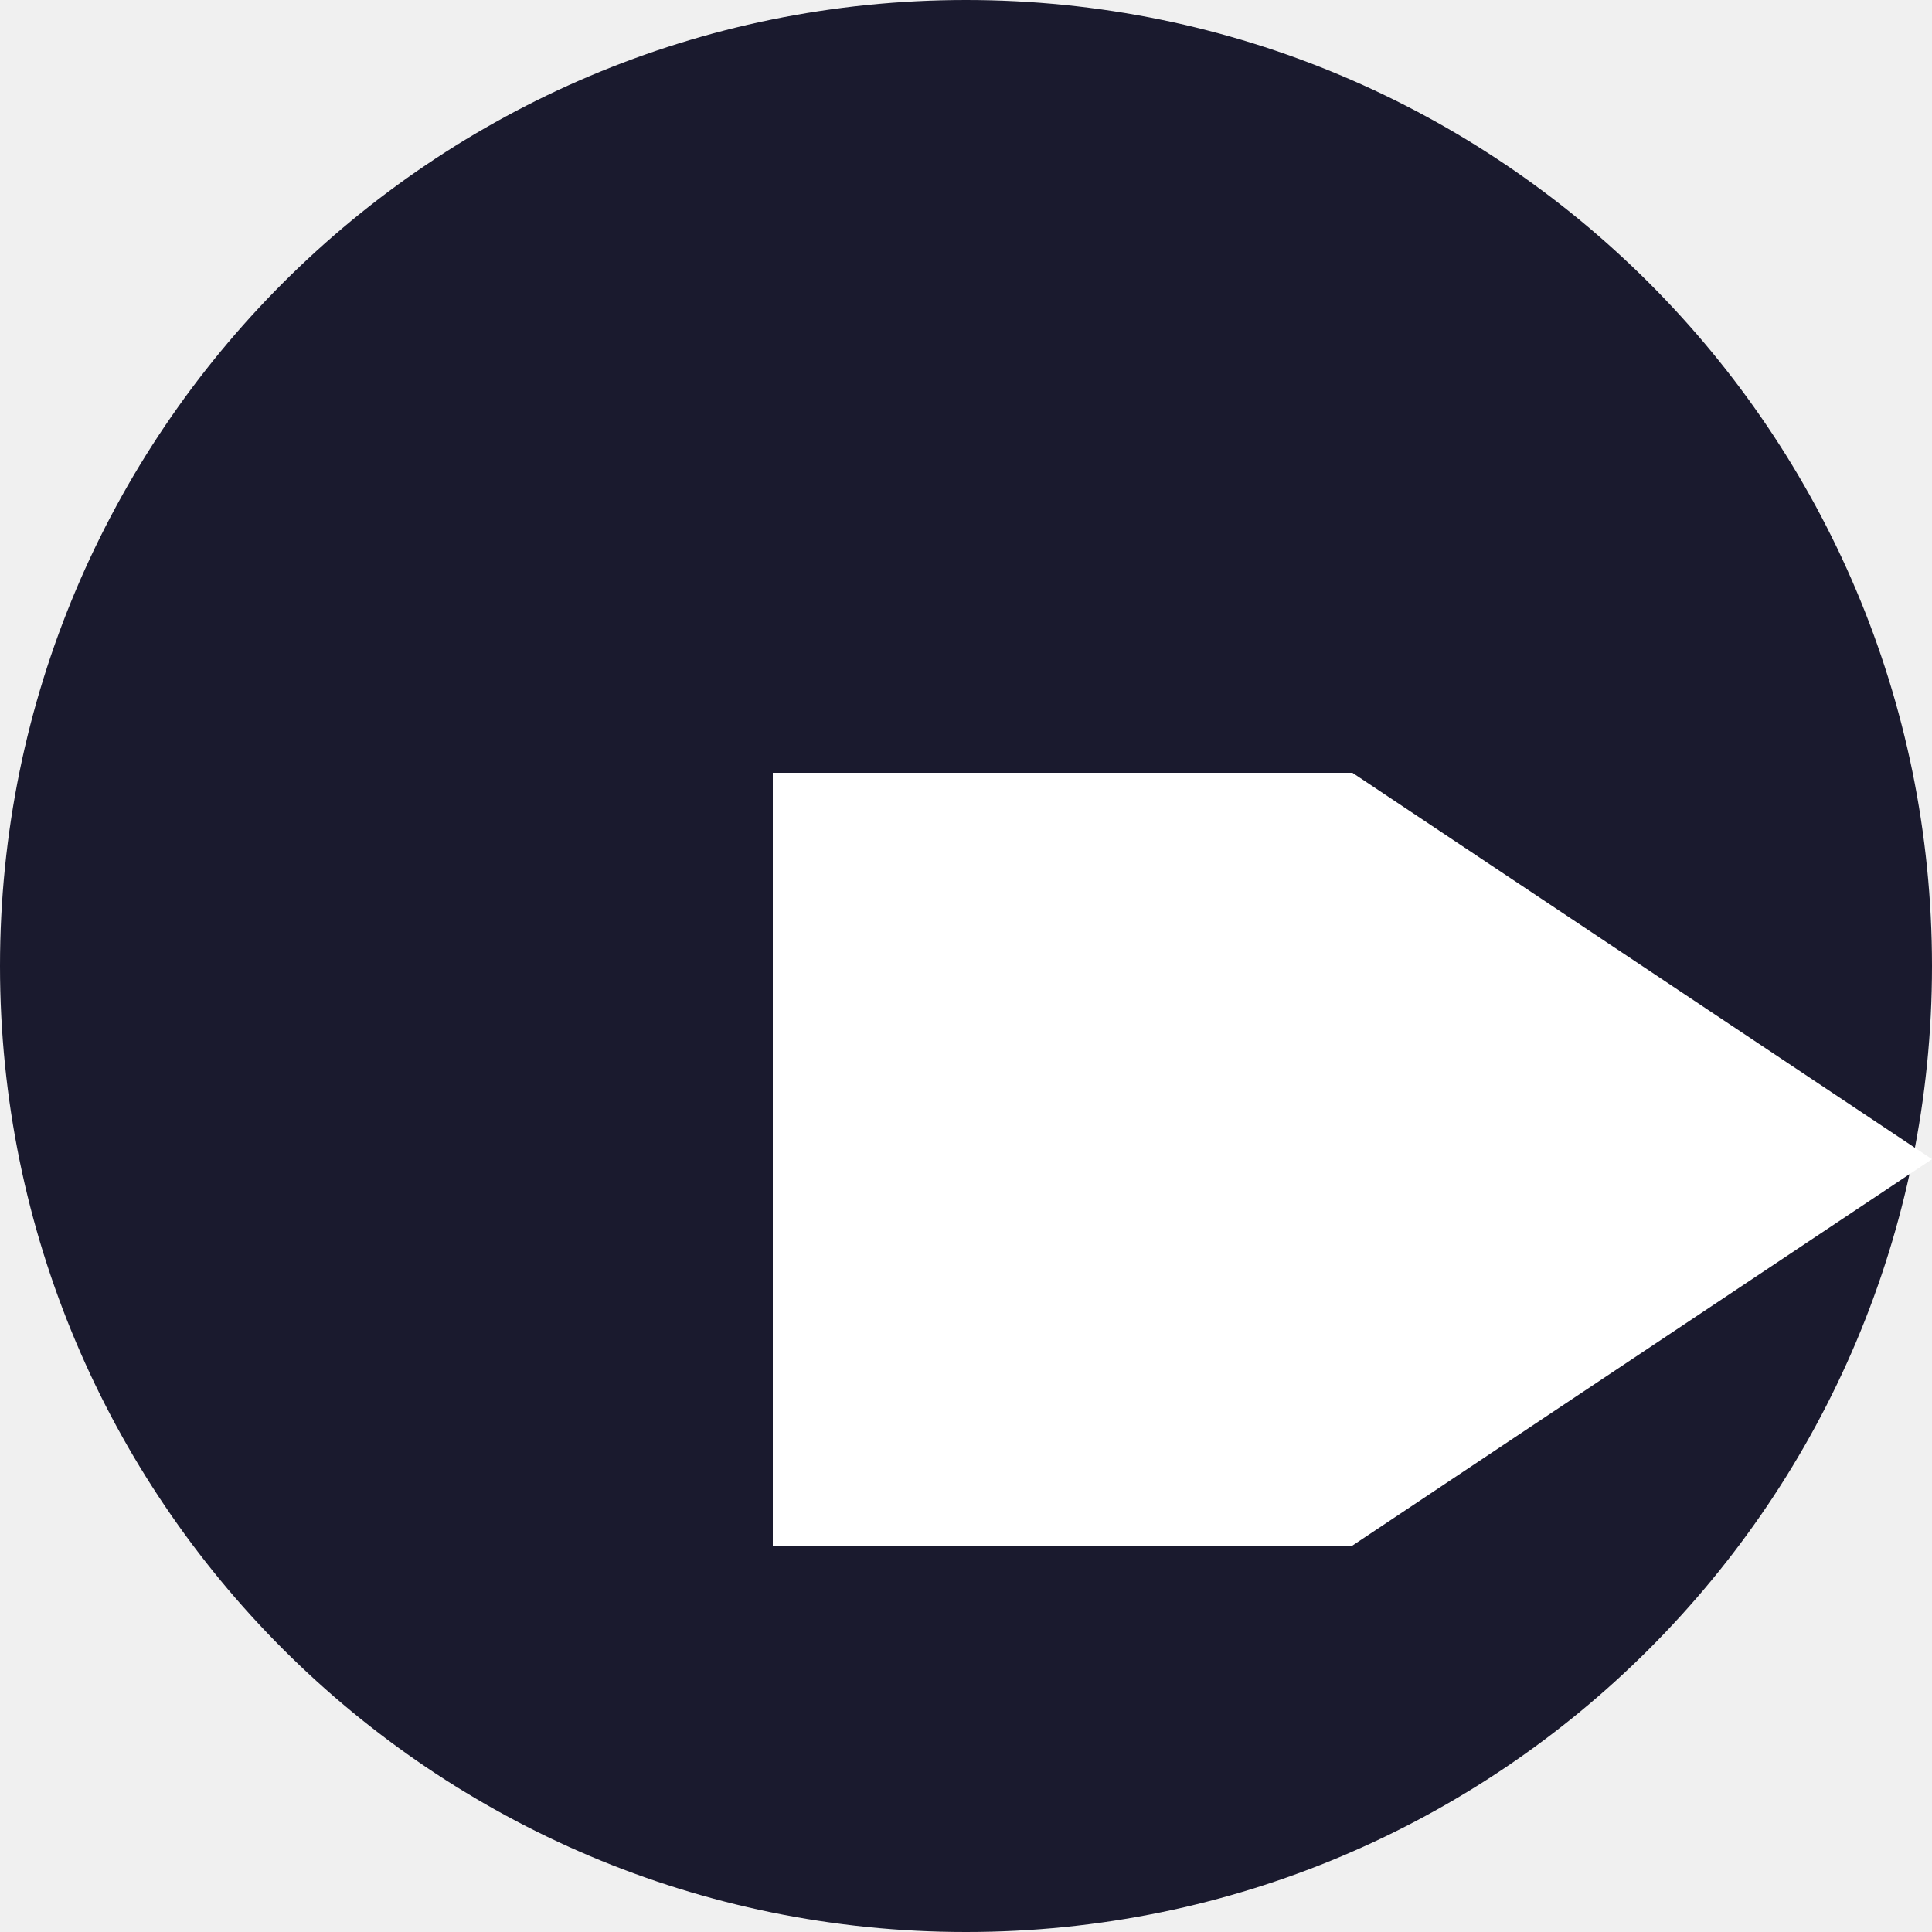
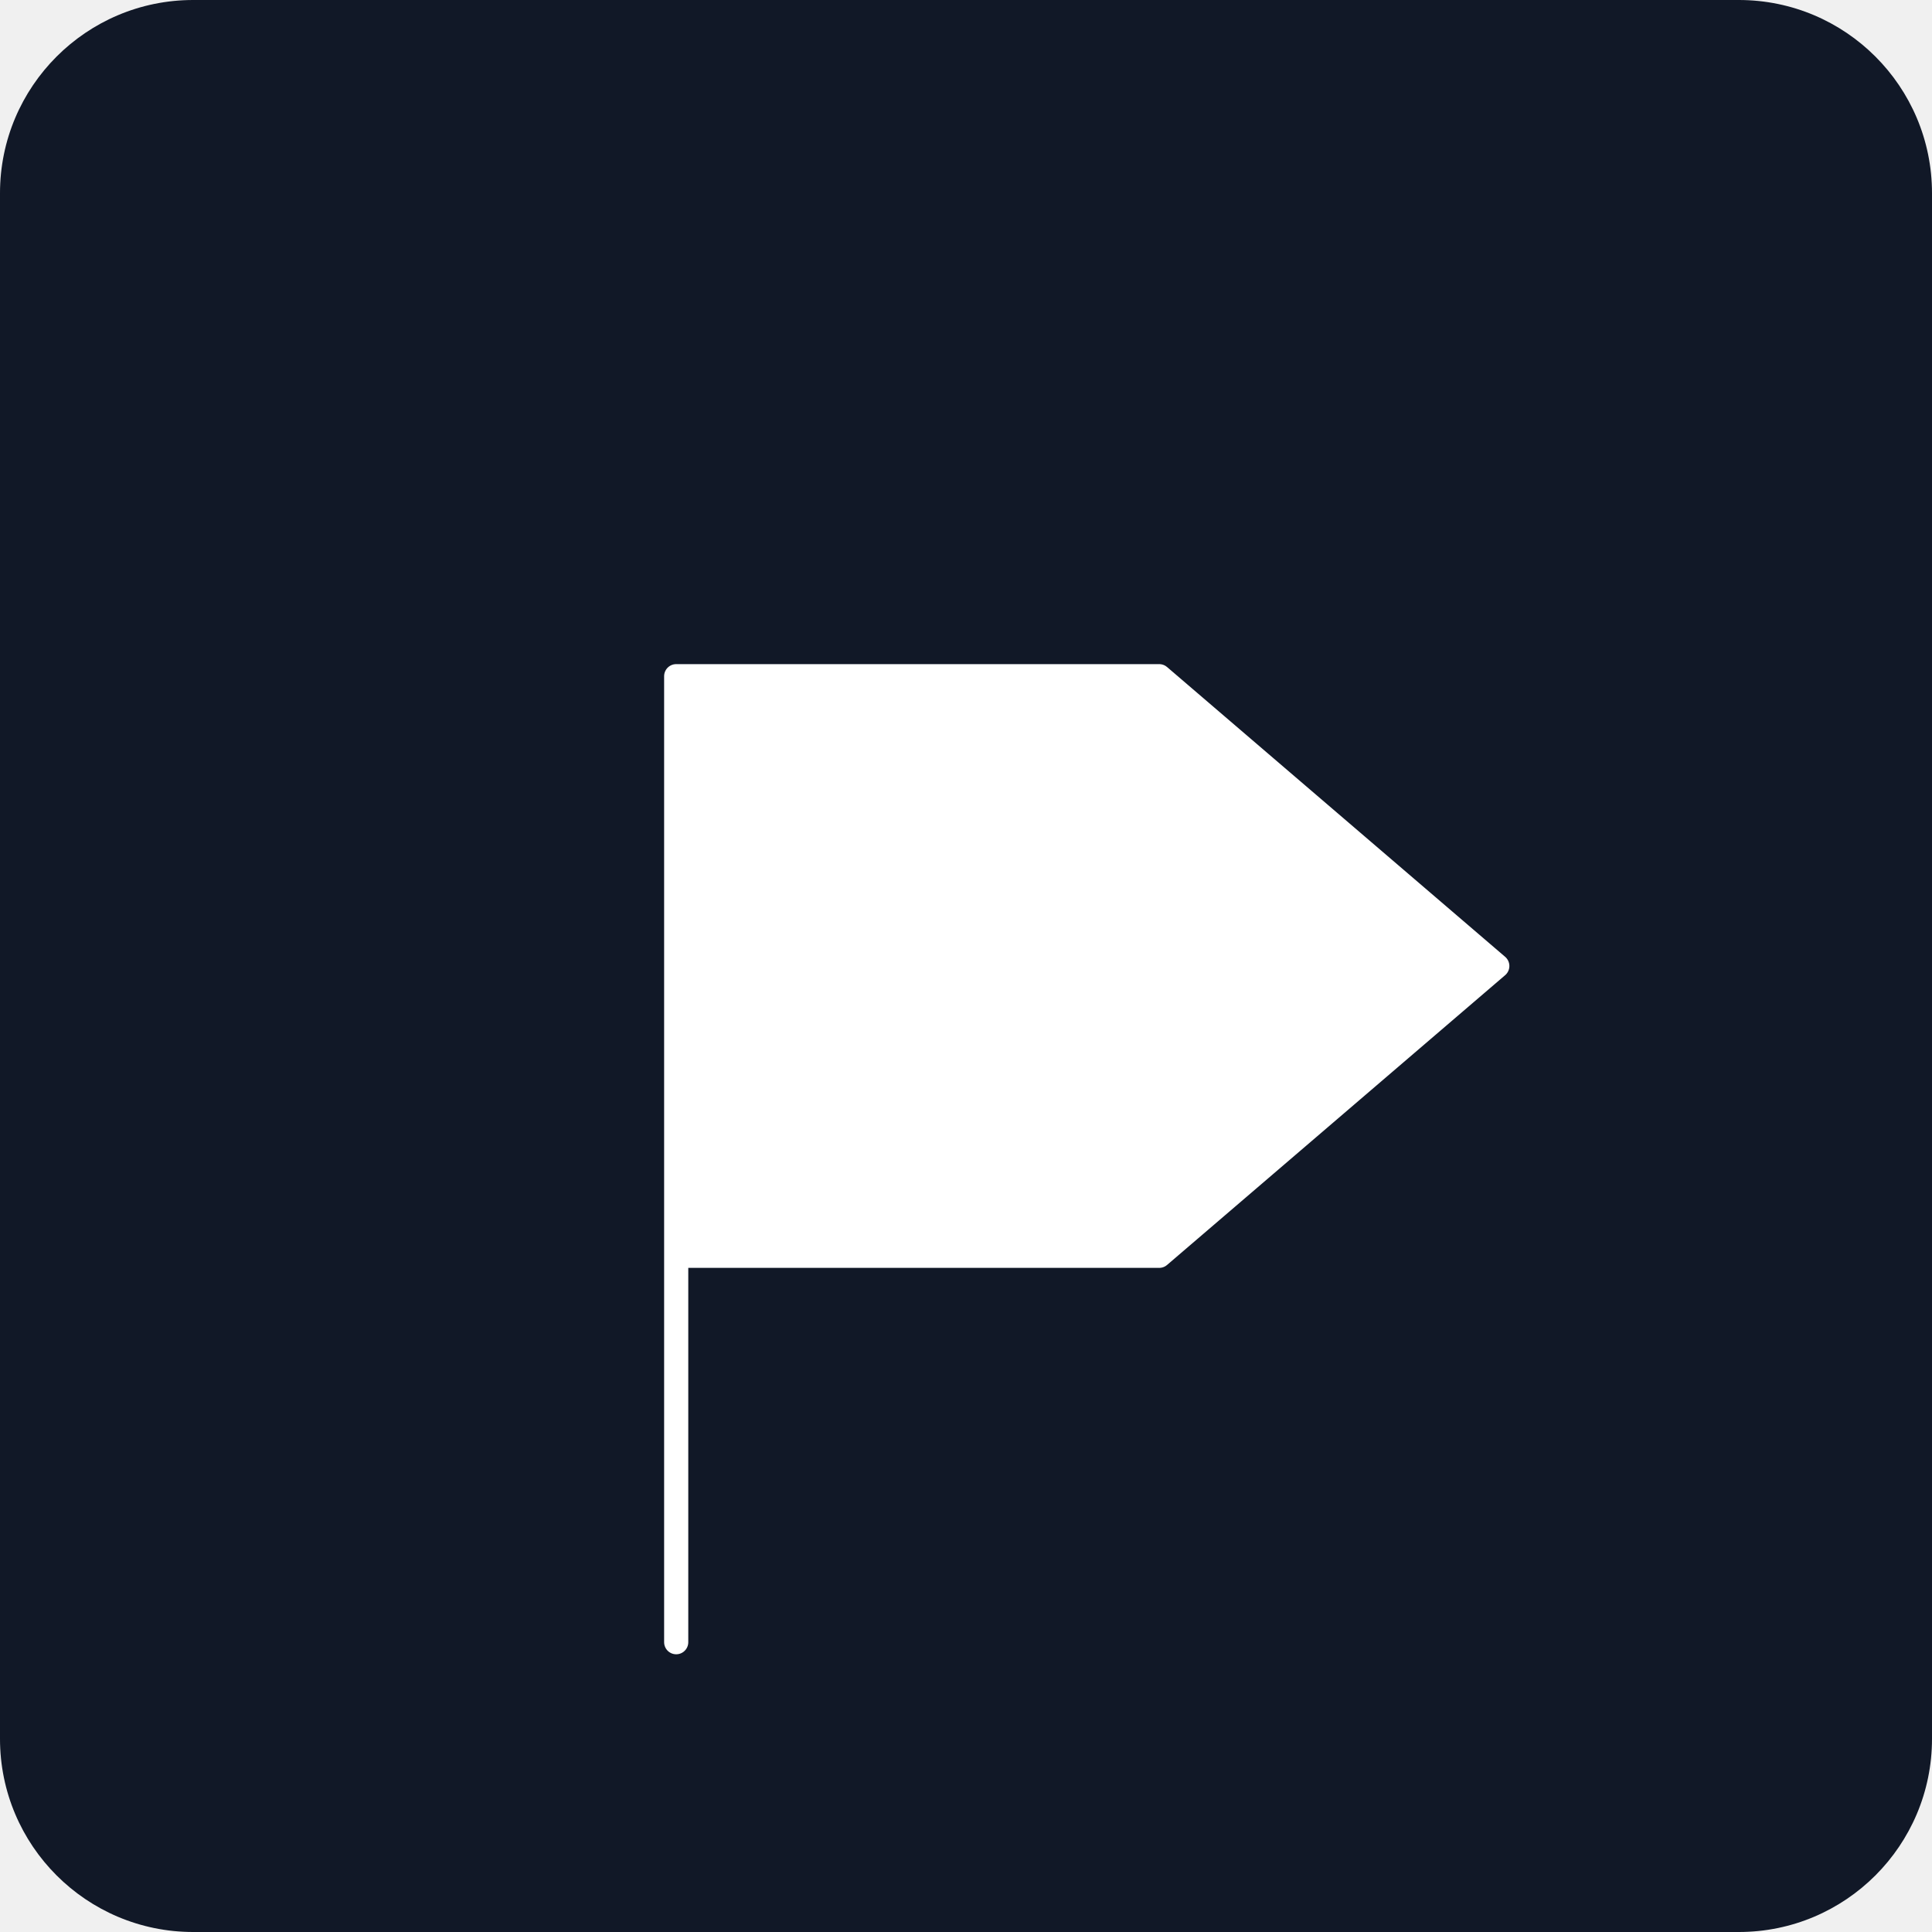
<svg xmlns="http://www.w3.org/2000/svg" width="80" height="80" viewBox="0 0 80 80">
  <style>
    @keyframes rotate {
      0% { transform: rotate(0deg); }
      100% { transform: rotate(360deg); }
    }
    
+     @keyframes pulse {
+       0% { transform: scale(1); }
+       50% { transform: scale(1.08); }
+       100% { transform: scale(1); }
+     }
+     
    .logo-bg {
-       fill: #1a1a2e;
+       fill: #111827;
    }
    
    .logo-p {
      fill: #ffffff;
+       stroke: #ffffff;
+       stroke-width: 1;
+       stroke-linecap: round;
+       stroke-linejoin: round;
+     }
+     
+     .logo-hover-effect {
+       transition: transform 0.3s ease-in-out;
+     }
+     
+     .logo-hover-effect:hover {
+       transform: scale(1.1);
    }
    
    .transition-rotate {
      animation: rotate 0.5s ease-in-out;
      transform-origin: center;
    }
+     
+     .nav-pulse {
+       animation: pulse 3s ease-in-out infinite;
+       transform-origin: center;
+     }
  </style>
-   <circle class="logo-bg" cx="40" cy="40" r="40" />
-   <g transform="translate(20, 20) scale(0.4)">
-     <path class="logo-p" d="M30,30 L90,30 L150,70 L90,110 L30,110 L30,170 L30,30 Z M90,70 L90,110" />
+   <rect class="logo-bg" x="0" y="0" width="80" height="80" rx="8" />
+   <g transform="translate(20, 20)" class="logo-hover-effect">
+     <path class="logo-p" d="M8,8 L28,8 L42,20 L28,32 L8,32 L8,48 L8,8 Z" />
  </g>
</svg>
